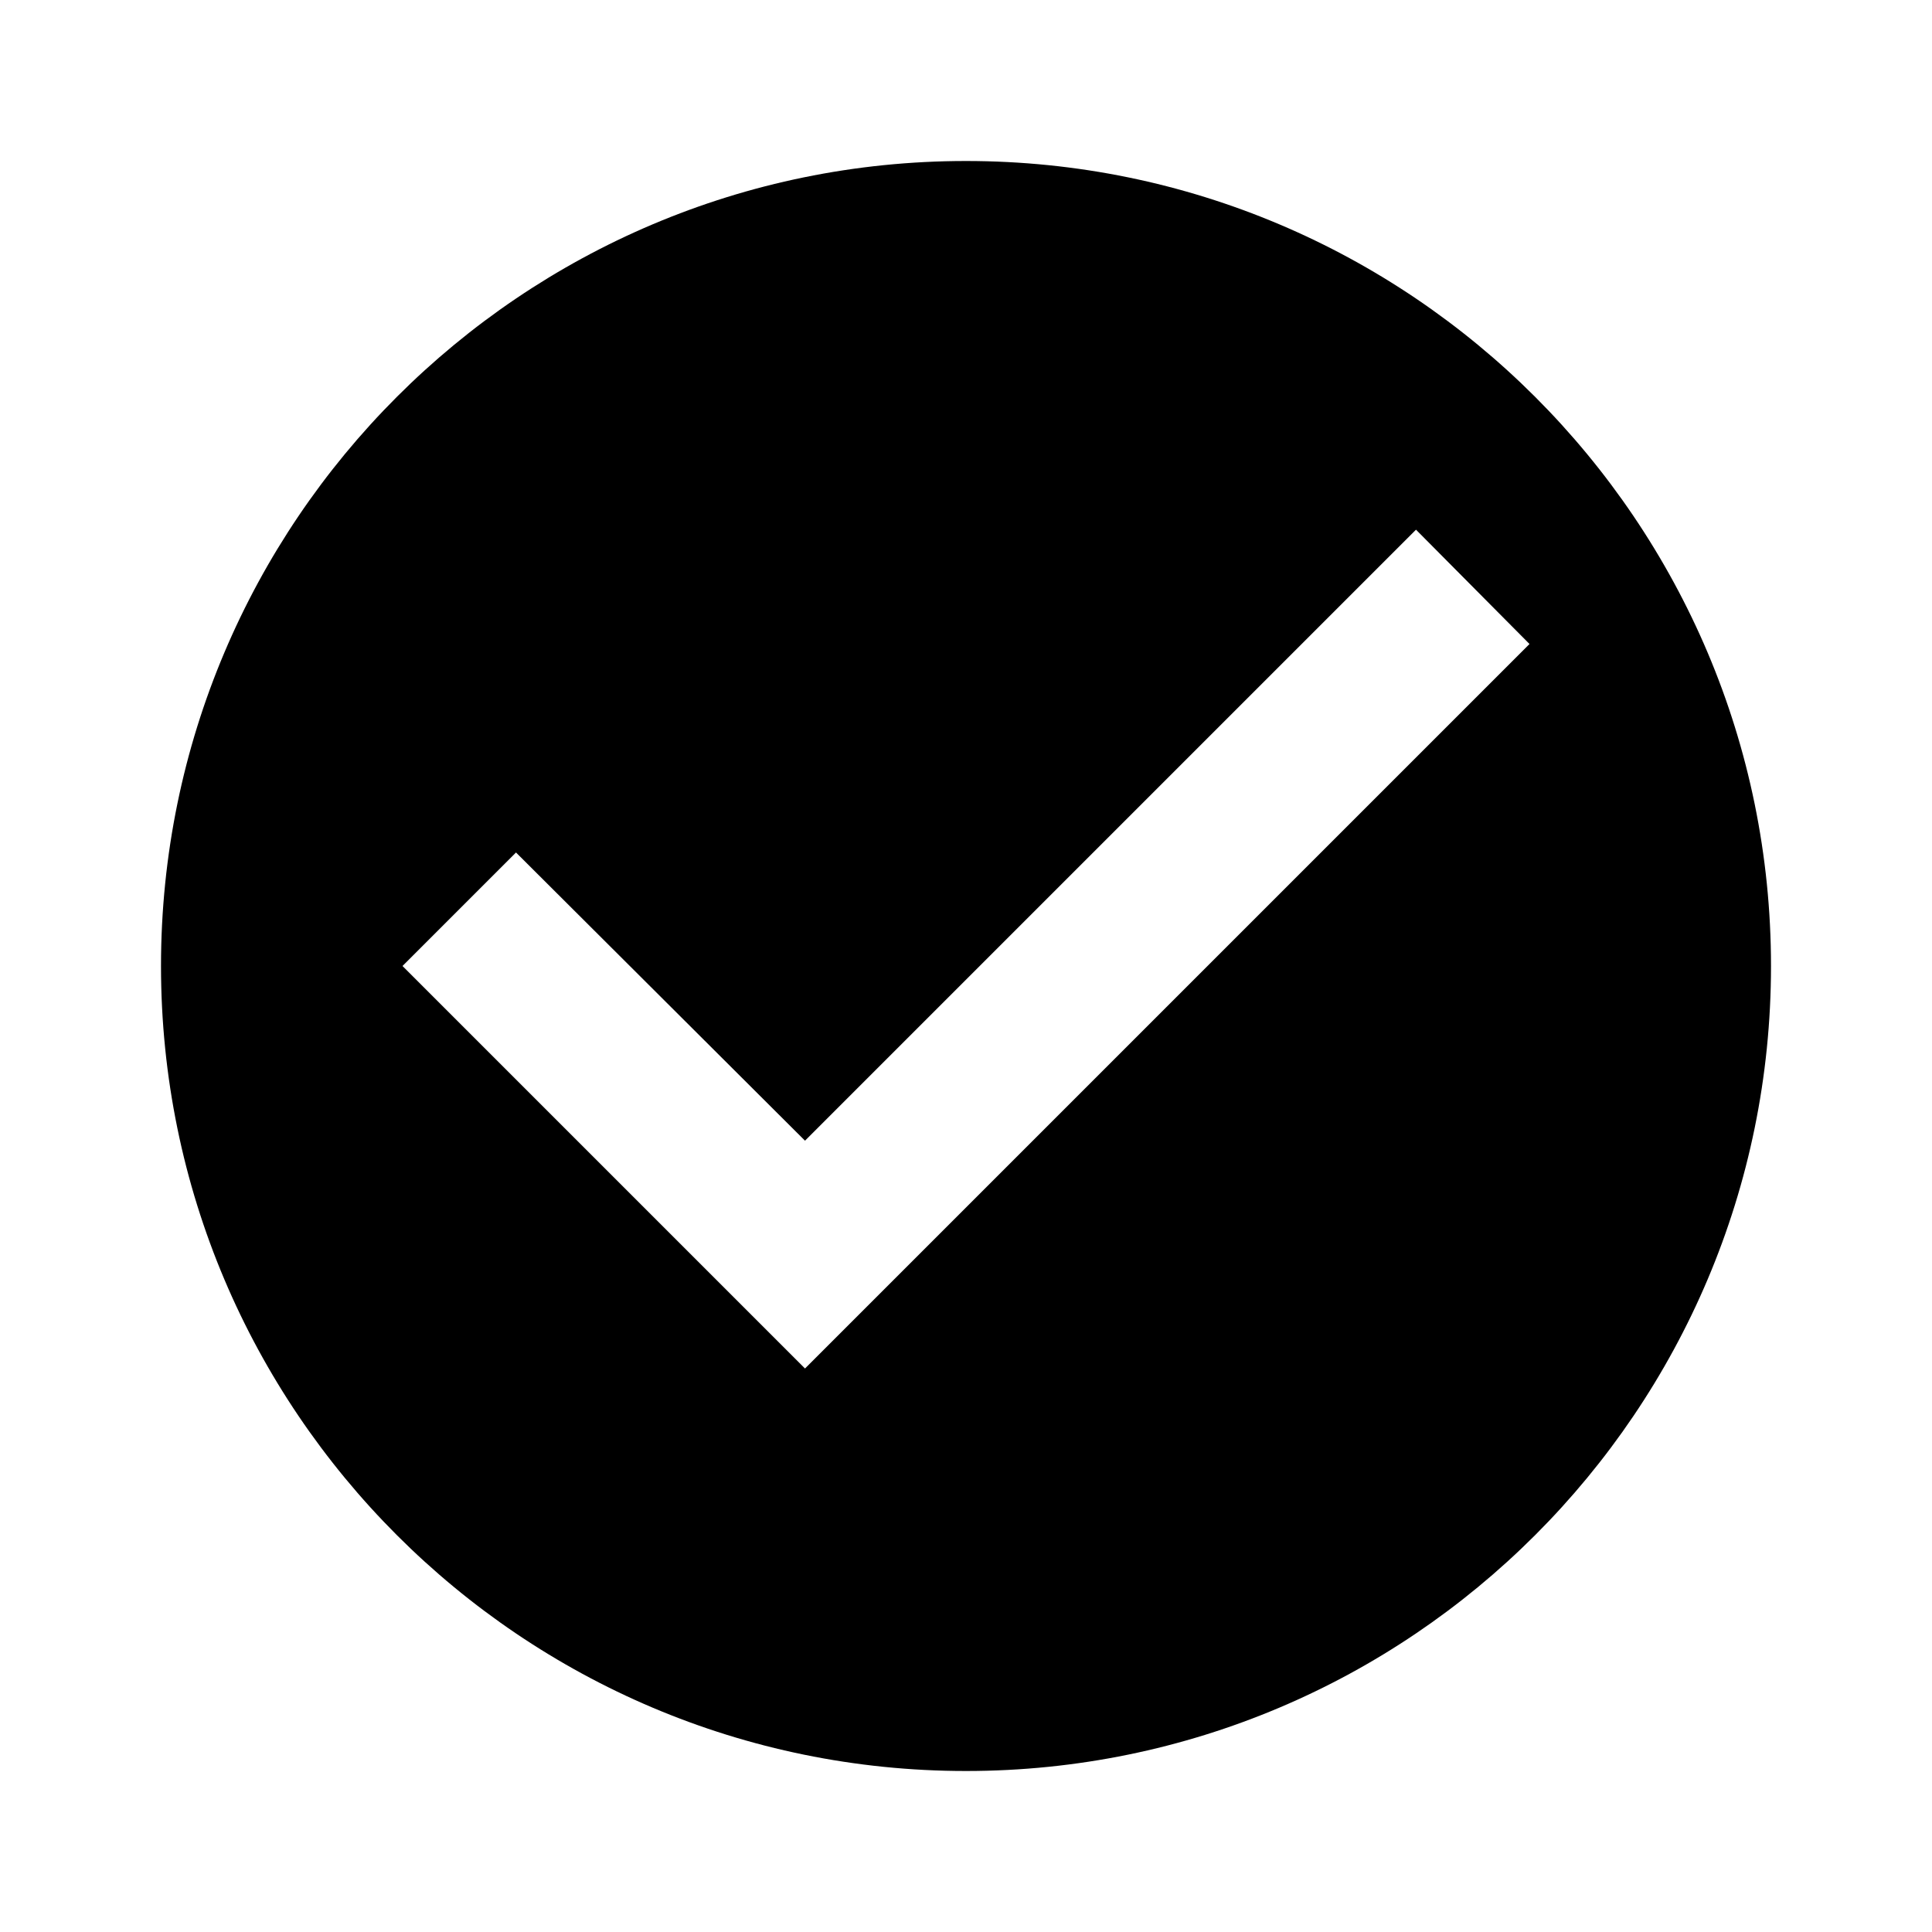
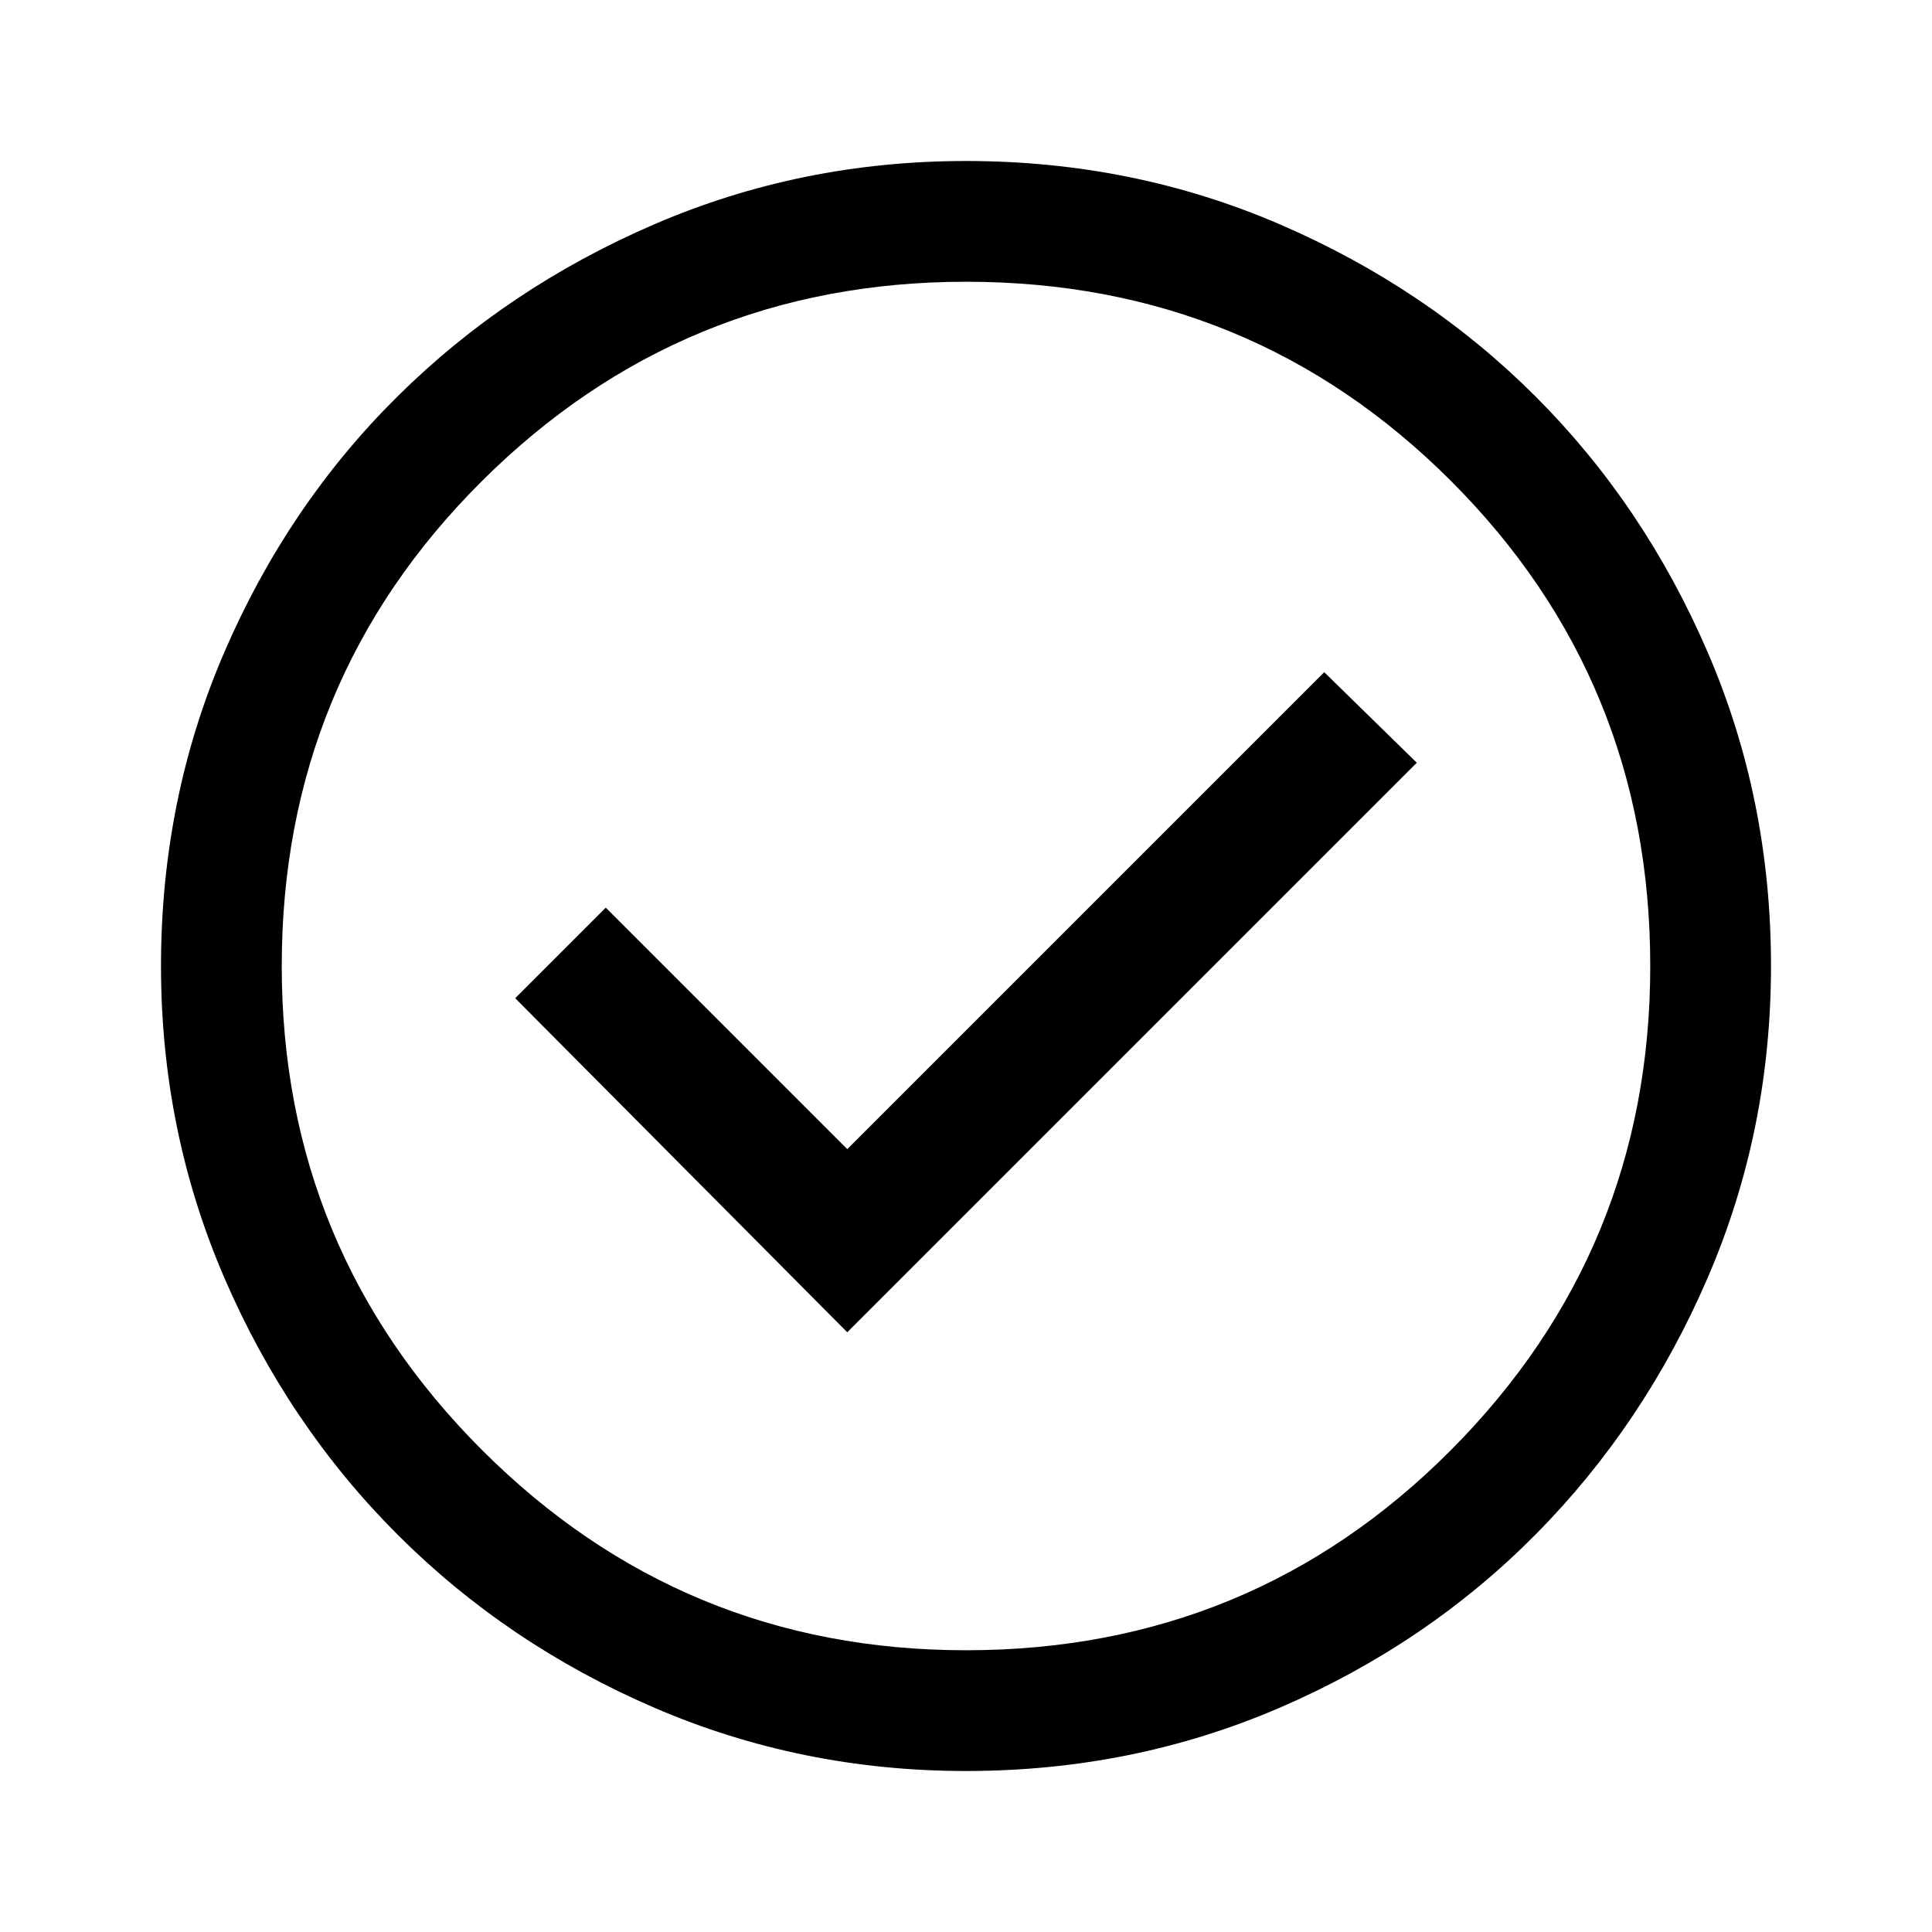
- <svg xmlns="http://www.w3.org/2000/svg" height="24px" viewBox="0 0 24 24" width="24px" fill="#000000">
-   <path d="M0 0h24v24H0z" fill="none" />
-   <path d="M12 2C6.48 2 2 6.48 2 12s4.48 10 10 10 10-4.48 10-10S17.52 2 12 2zm-2 15l-5-5 1.41-1.41L10 14.17l7.59-7.59L19 8l-9 9z" />
+ <svg xmlns="http://www.w3.org/2000/svg" height="48" width="48">
+   <path d="M21.05 33.1 35.2 18.95l-2.3-2.25-11.85 11.85-6-6-2.25 2.25ZM24 44q-4.1 0-7.75-1.575-3.65-1.575-6.375-4.3-2.725-2.725-4.3-6.375Q4 28.1 4 24q0-4.15 1.575-7.8 1.575-3.65 4.3-6.35 2.725-2.7 6.375-4.275Q19.9 4 24 4q4.15 0 7.8 1.575 3.65 1.575 6.35 4.275 2.7 2.7 4.275 6.35Q44 19.85 44 24q0 4.1-1.575 7.75-1.575 3.65-4.275 6.375t-6.35 4.3Q28.15 44 24 44Zm0-3q7.1 0 12.05-4.975Q41 31.05 41 24q0-7.1-4.95-12.05Q31.1 7 24 7q-7.05 0-12.025 4.95Q7 16.9 7 24q0 7.05 4.975 12.025Q16.95 41 24 41Zm0-17Z" />
</svg>
